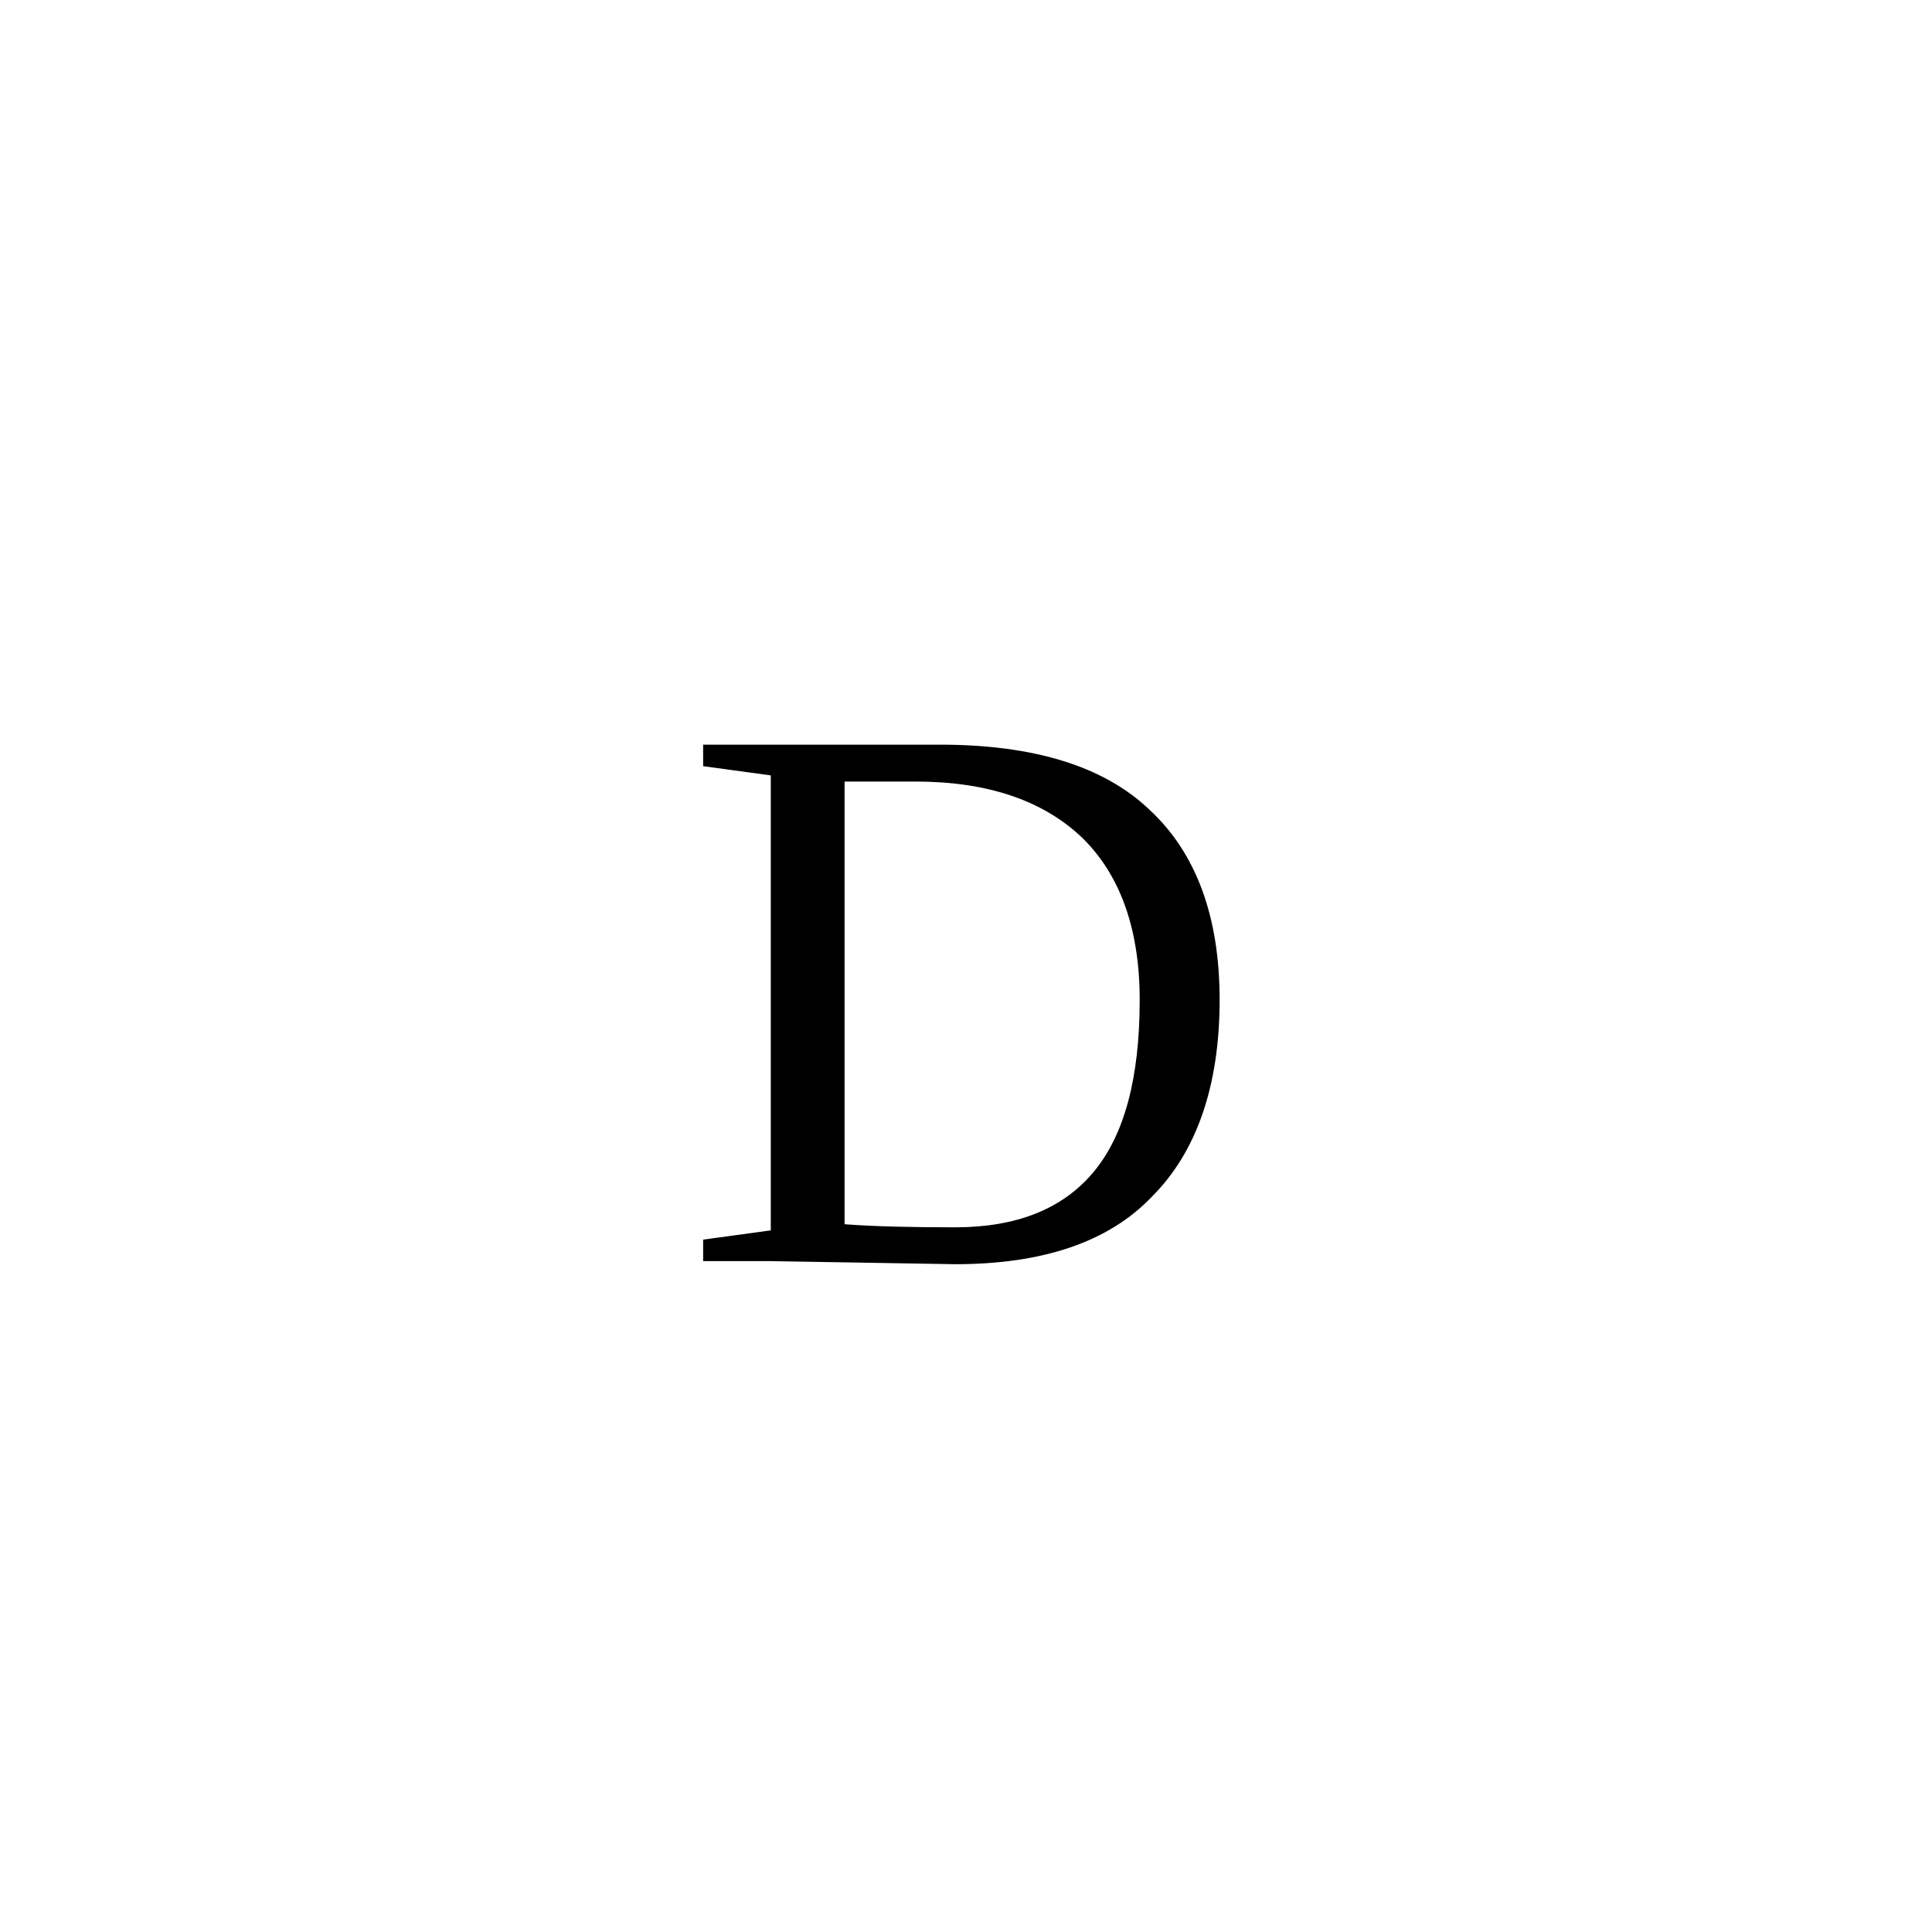
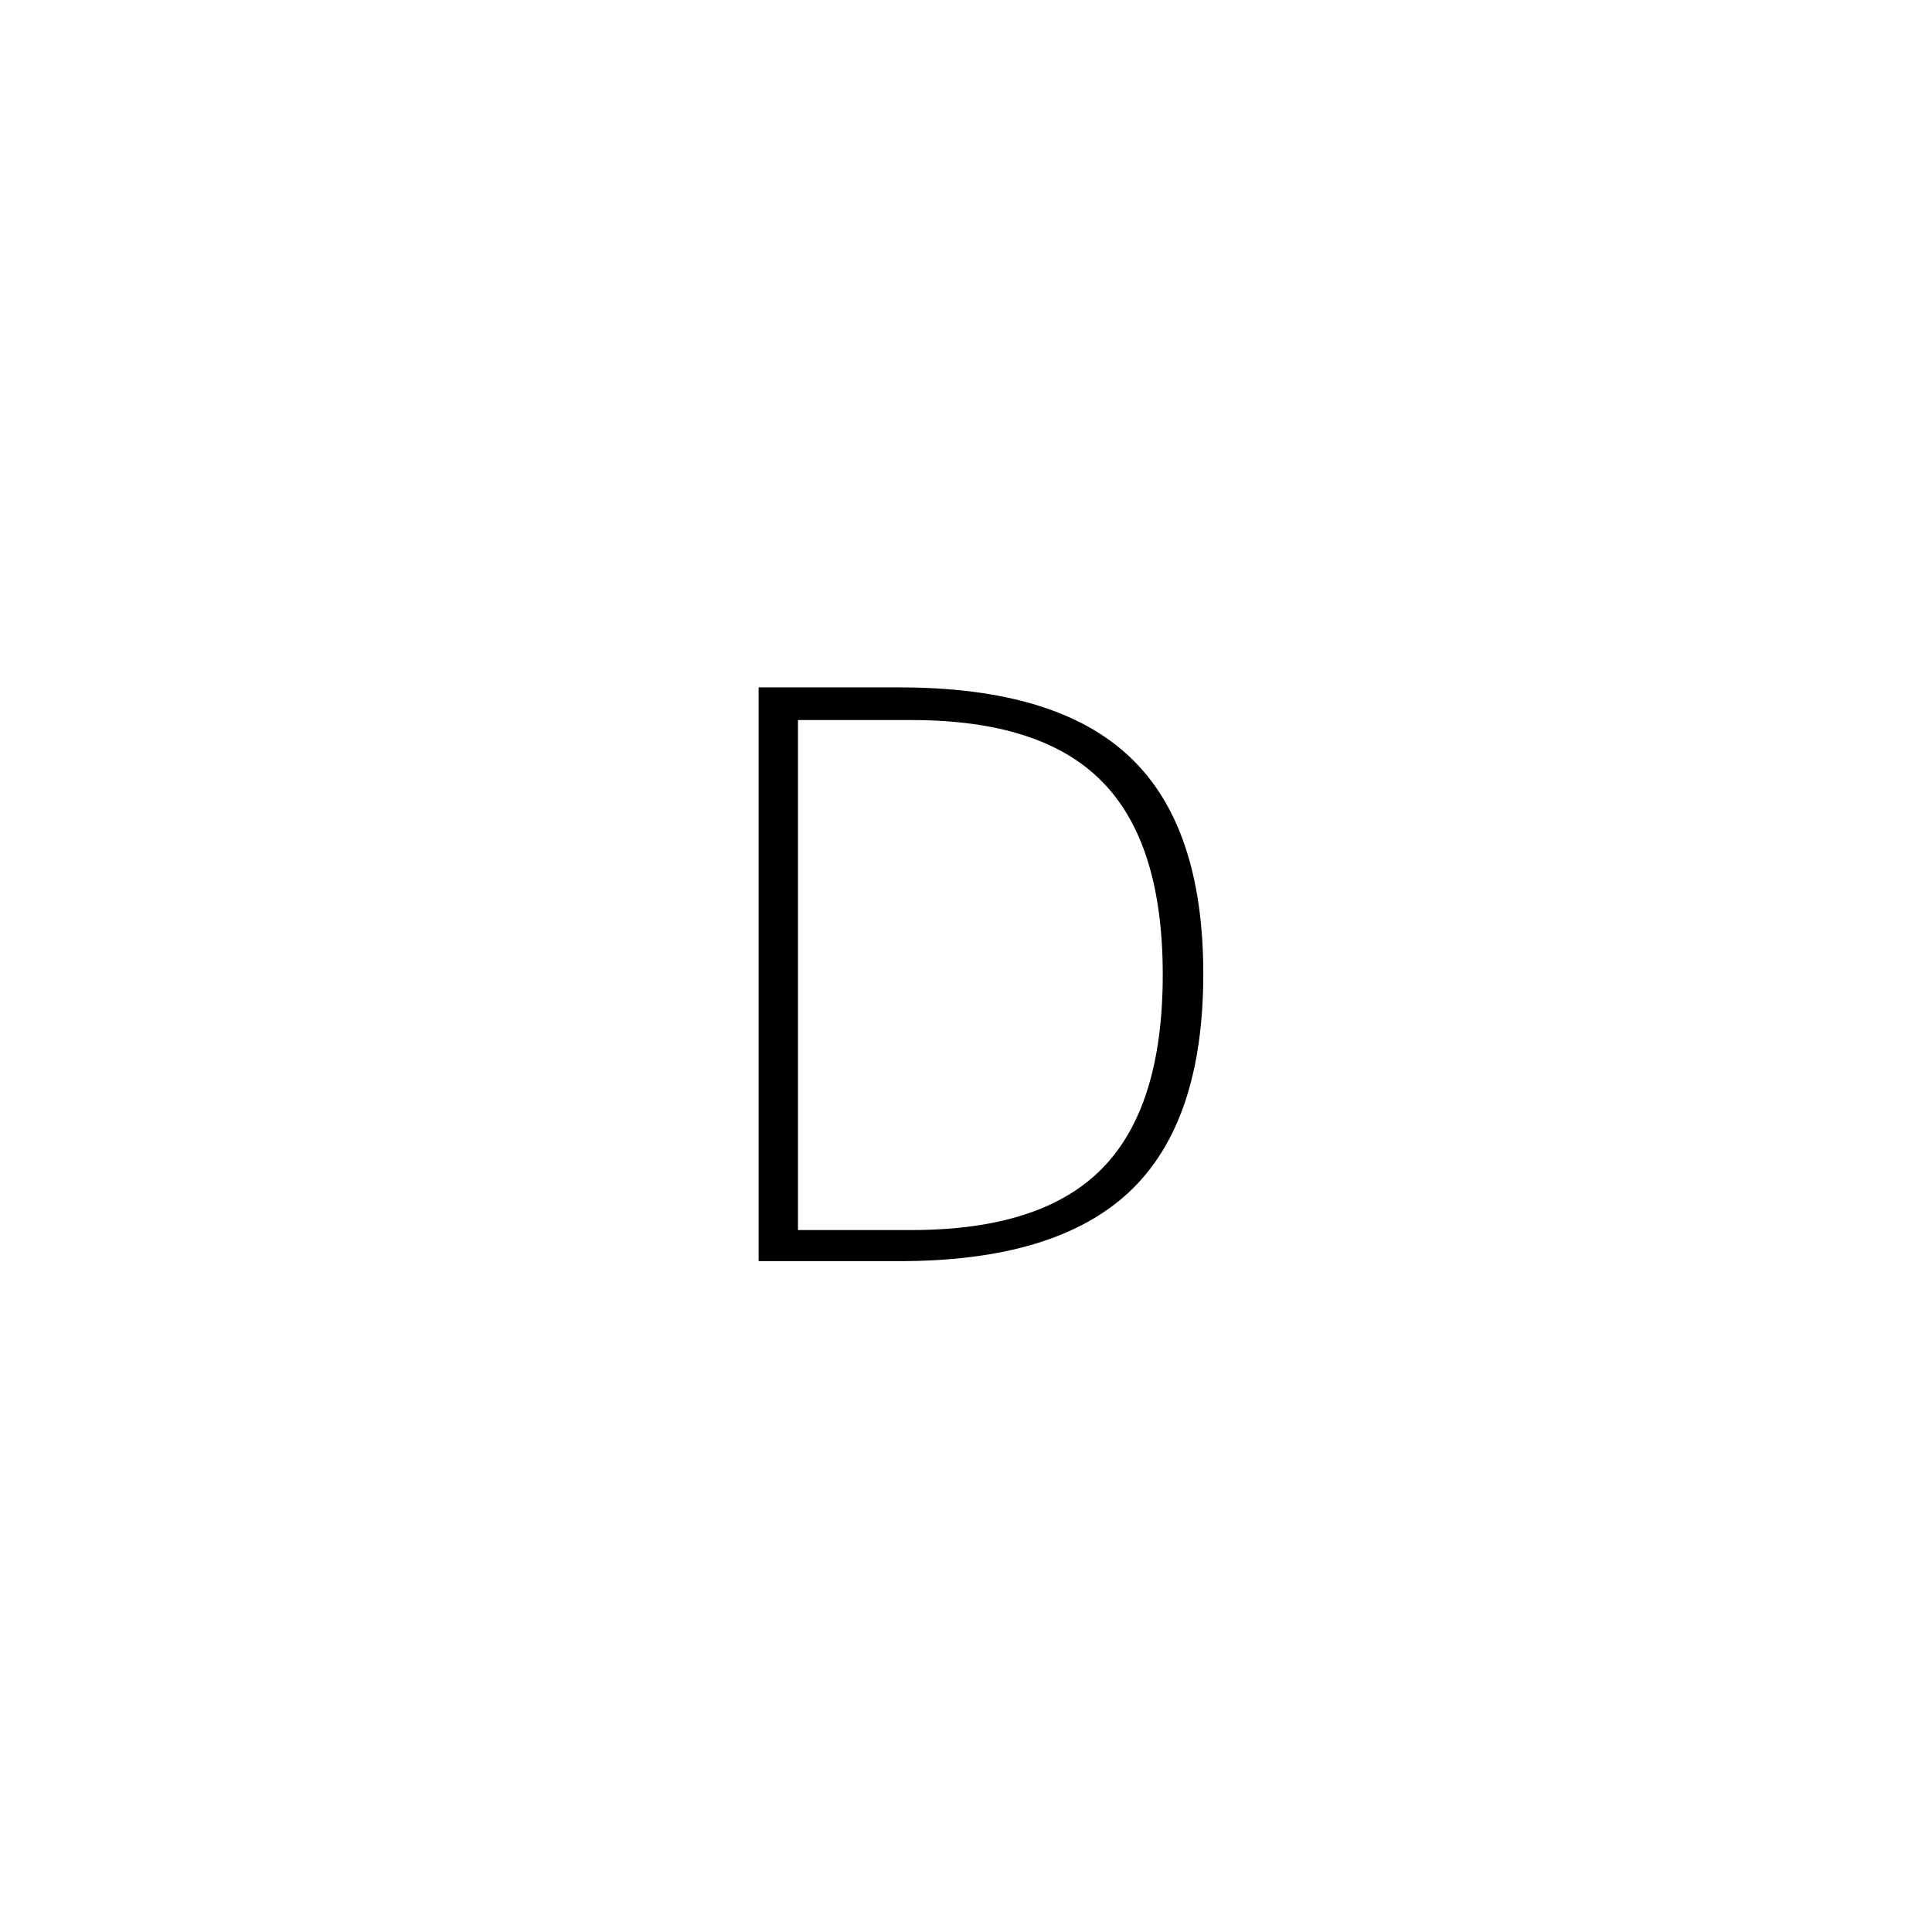
- <svg xmlns="http://www.w3.org/2000/svg" xmlns:xlink="http://www.w3.org/1999/xlink" version="1.0" width="100%" height="100%" viewBox="-5 -5 100 100" id="svg2">
+ <svg xmlns="http://www.w3.org/2000/svg" version="1.0" width="100%" height="100%" viewBox="-5 -5 100 100" id="svg2">
  <defs id="defs4">
    <style type="text/css" id="style6" />
-     <symbol id="SymbolDenkmalschutzEinzelanlagePunkt" style="overflow:visible">
-       <text x="0" y="1.5" id="text11" style="font-size:4px;font-weight:100;text-anchor:middle;fill:#000000;stroke:none">D</text>
-     </symbol>
  </defs>
-   <use transform="matrix(10.18389,0,0,10.18389,45,45)" id="use13" x="0" y="0" width="10" height="10" xlink:href="#SymbolDenkmalschutzEinzelanlagePunkt" />
+   <g id="use13" transform="matrix(10.18389,0,0,10.18389,45,45)">
+     <g aria-label="D" id="text10" style="font-weight:100;font-size:4px;text-anchor:middle">
+       <path d="m -0.854,-1.25 v 2.592 h 0.578 q 0.66,0 0.967,-0.312 0.309,-0.313 0.309,-0.986 0,-0.67 -0.309,-0.982 Q 0.384,-1.25 -0.276,-1.25 Z M -1.054,-1.416 h 0.717 q 0.797,0 1.17,0.354 0.373,0.352 0.373,1.102 0,0.754 -0.375,1.107 Q 0.456,1.5 -0.337,1.5 H -1.054 Z" id="path14" />
+     </g>
+   </g>
</svg>
